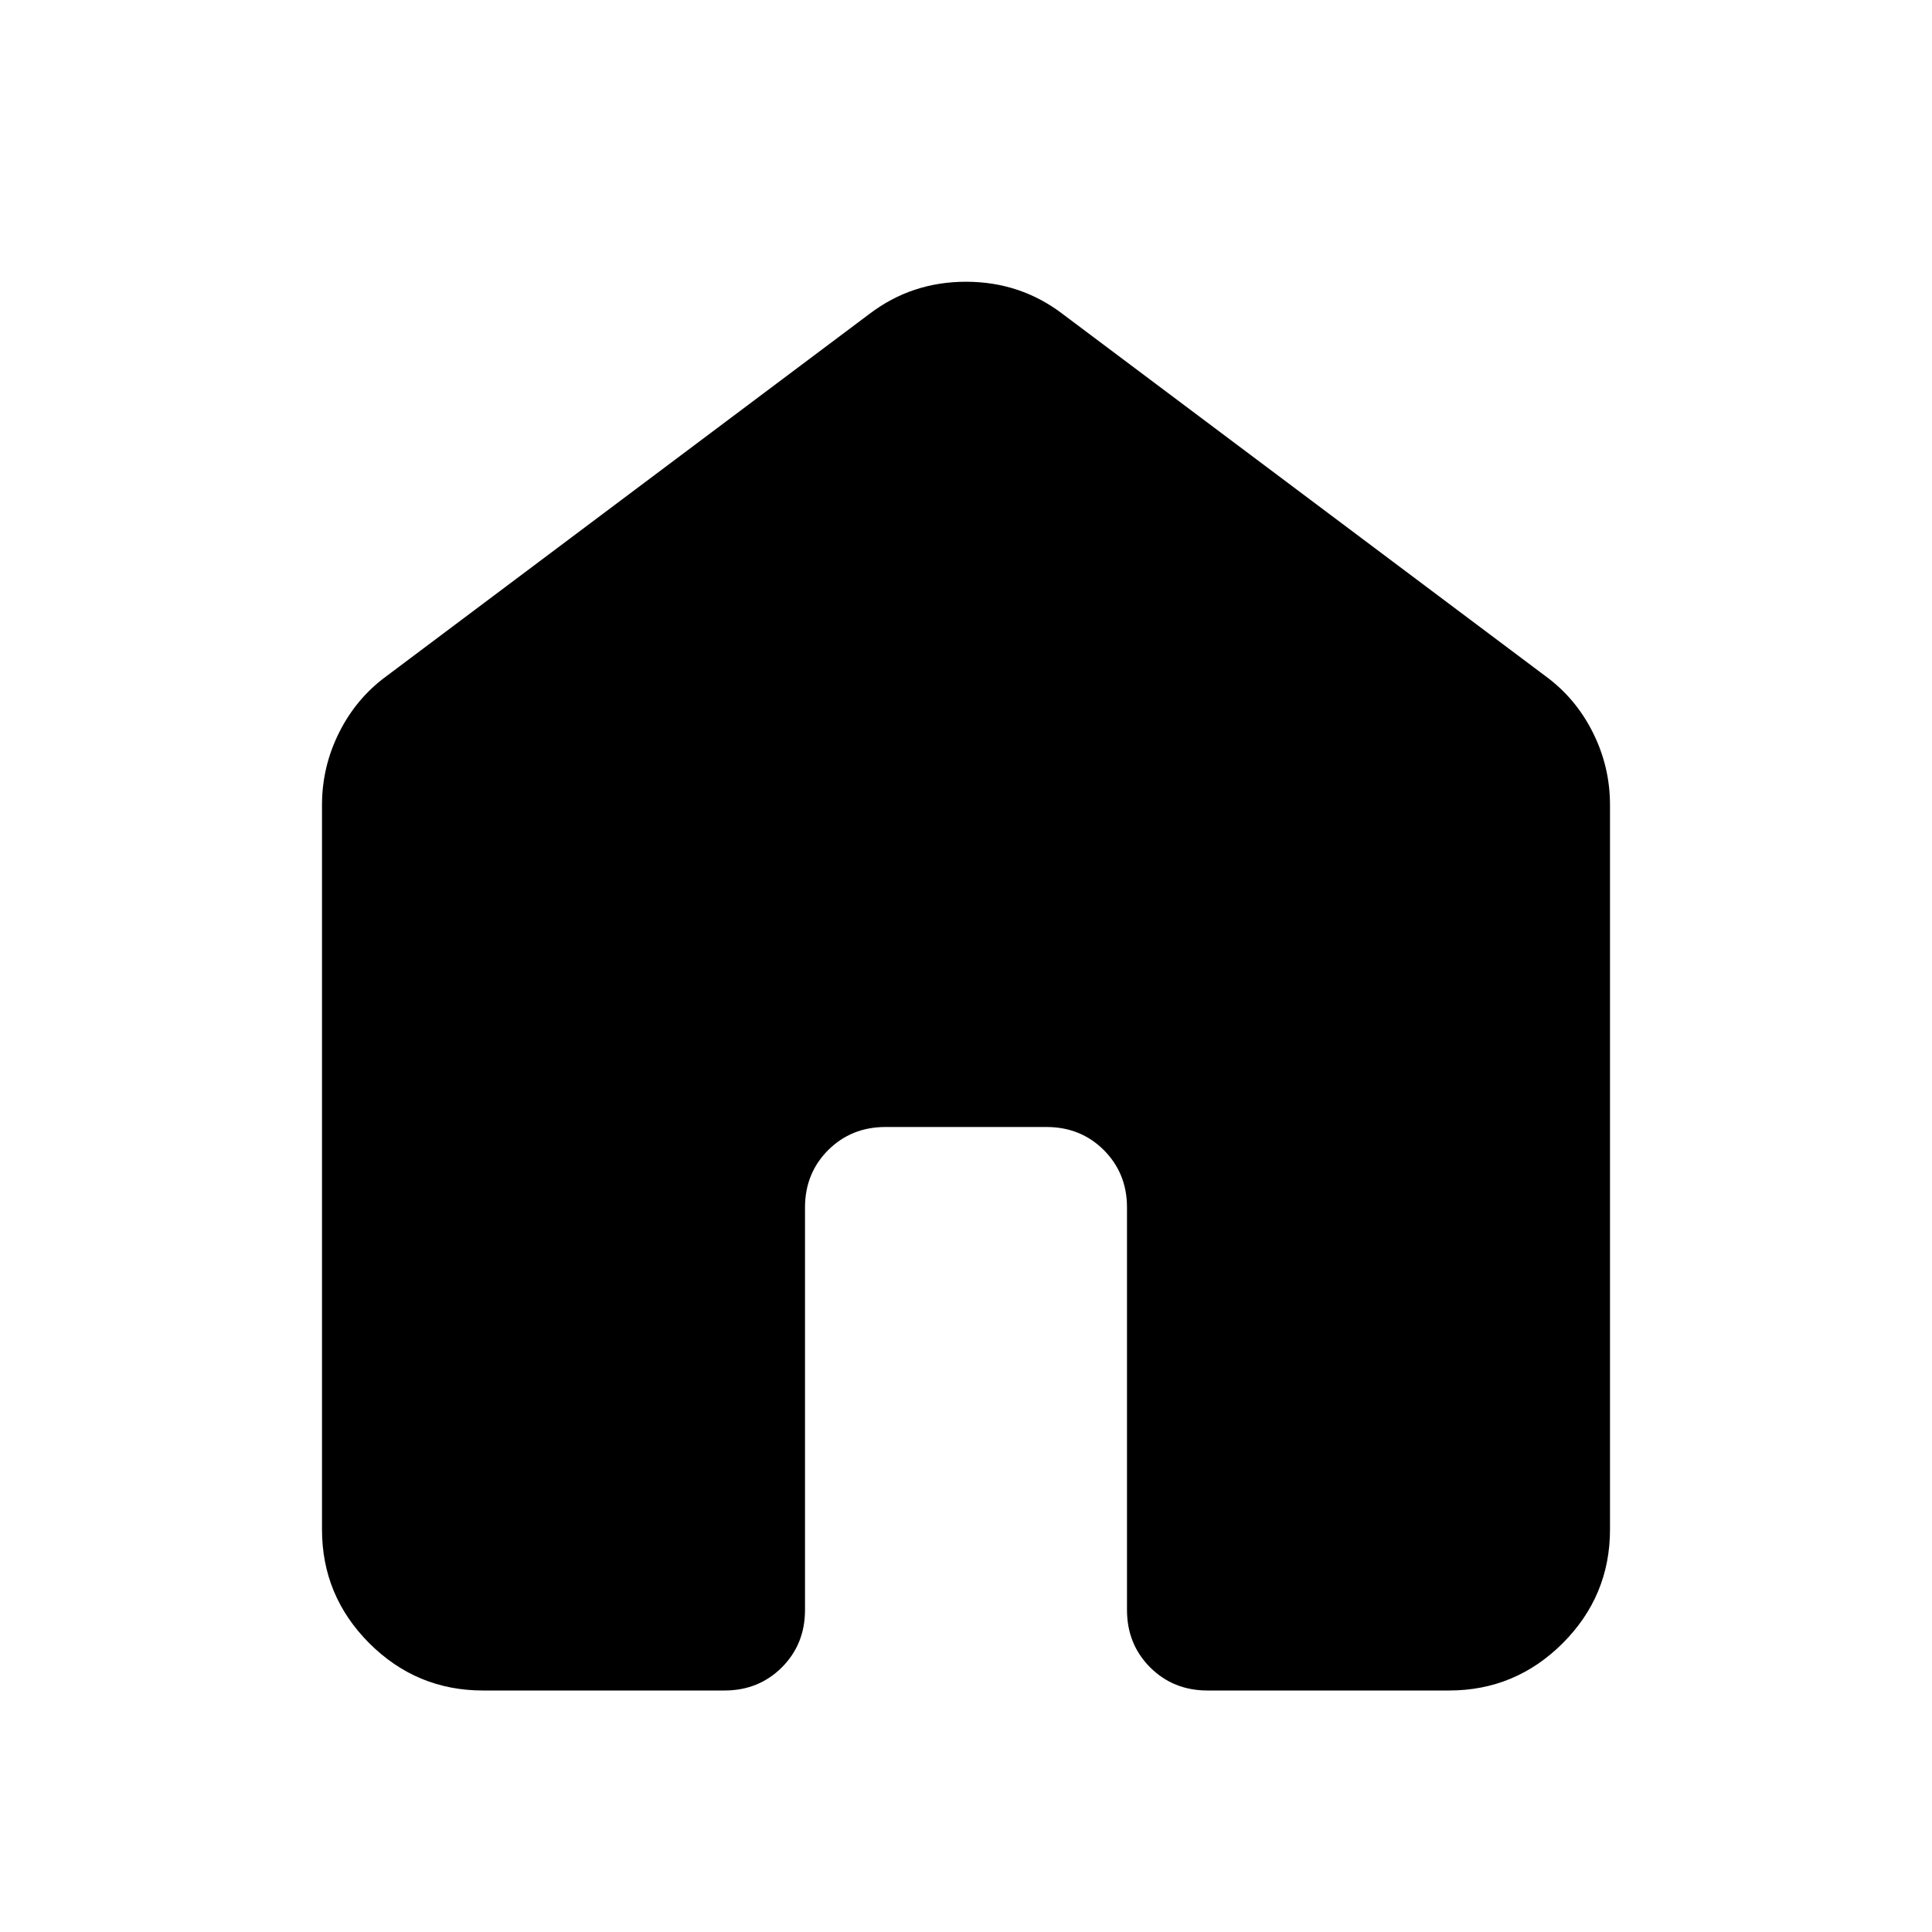
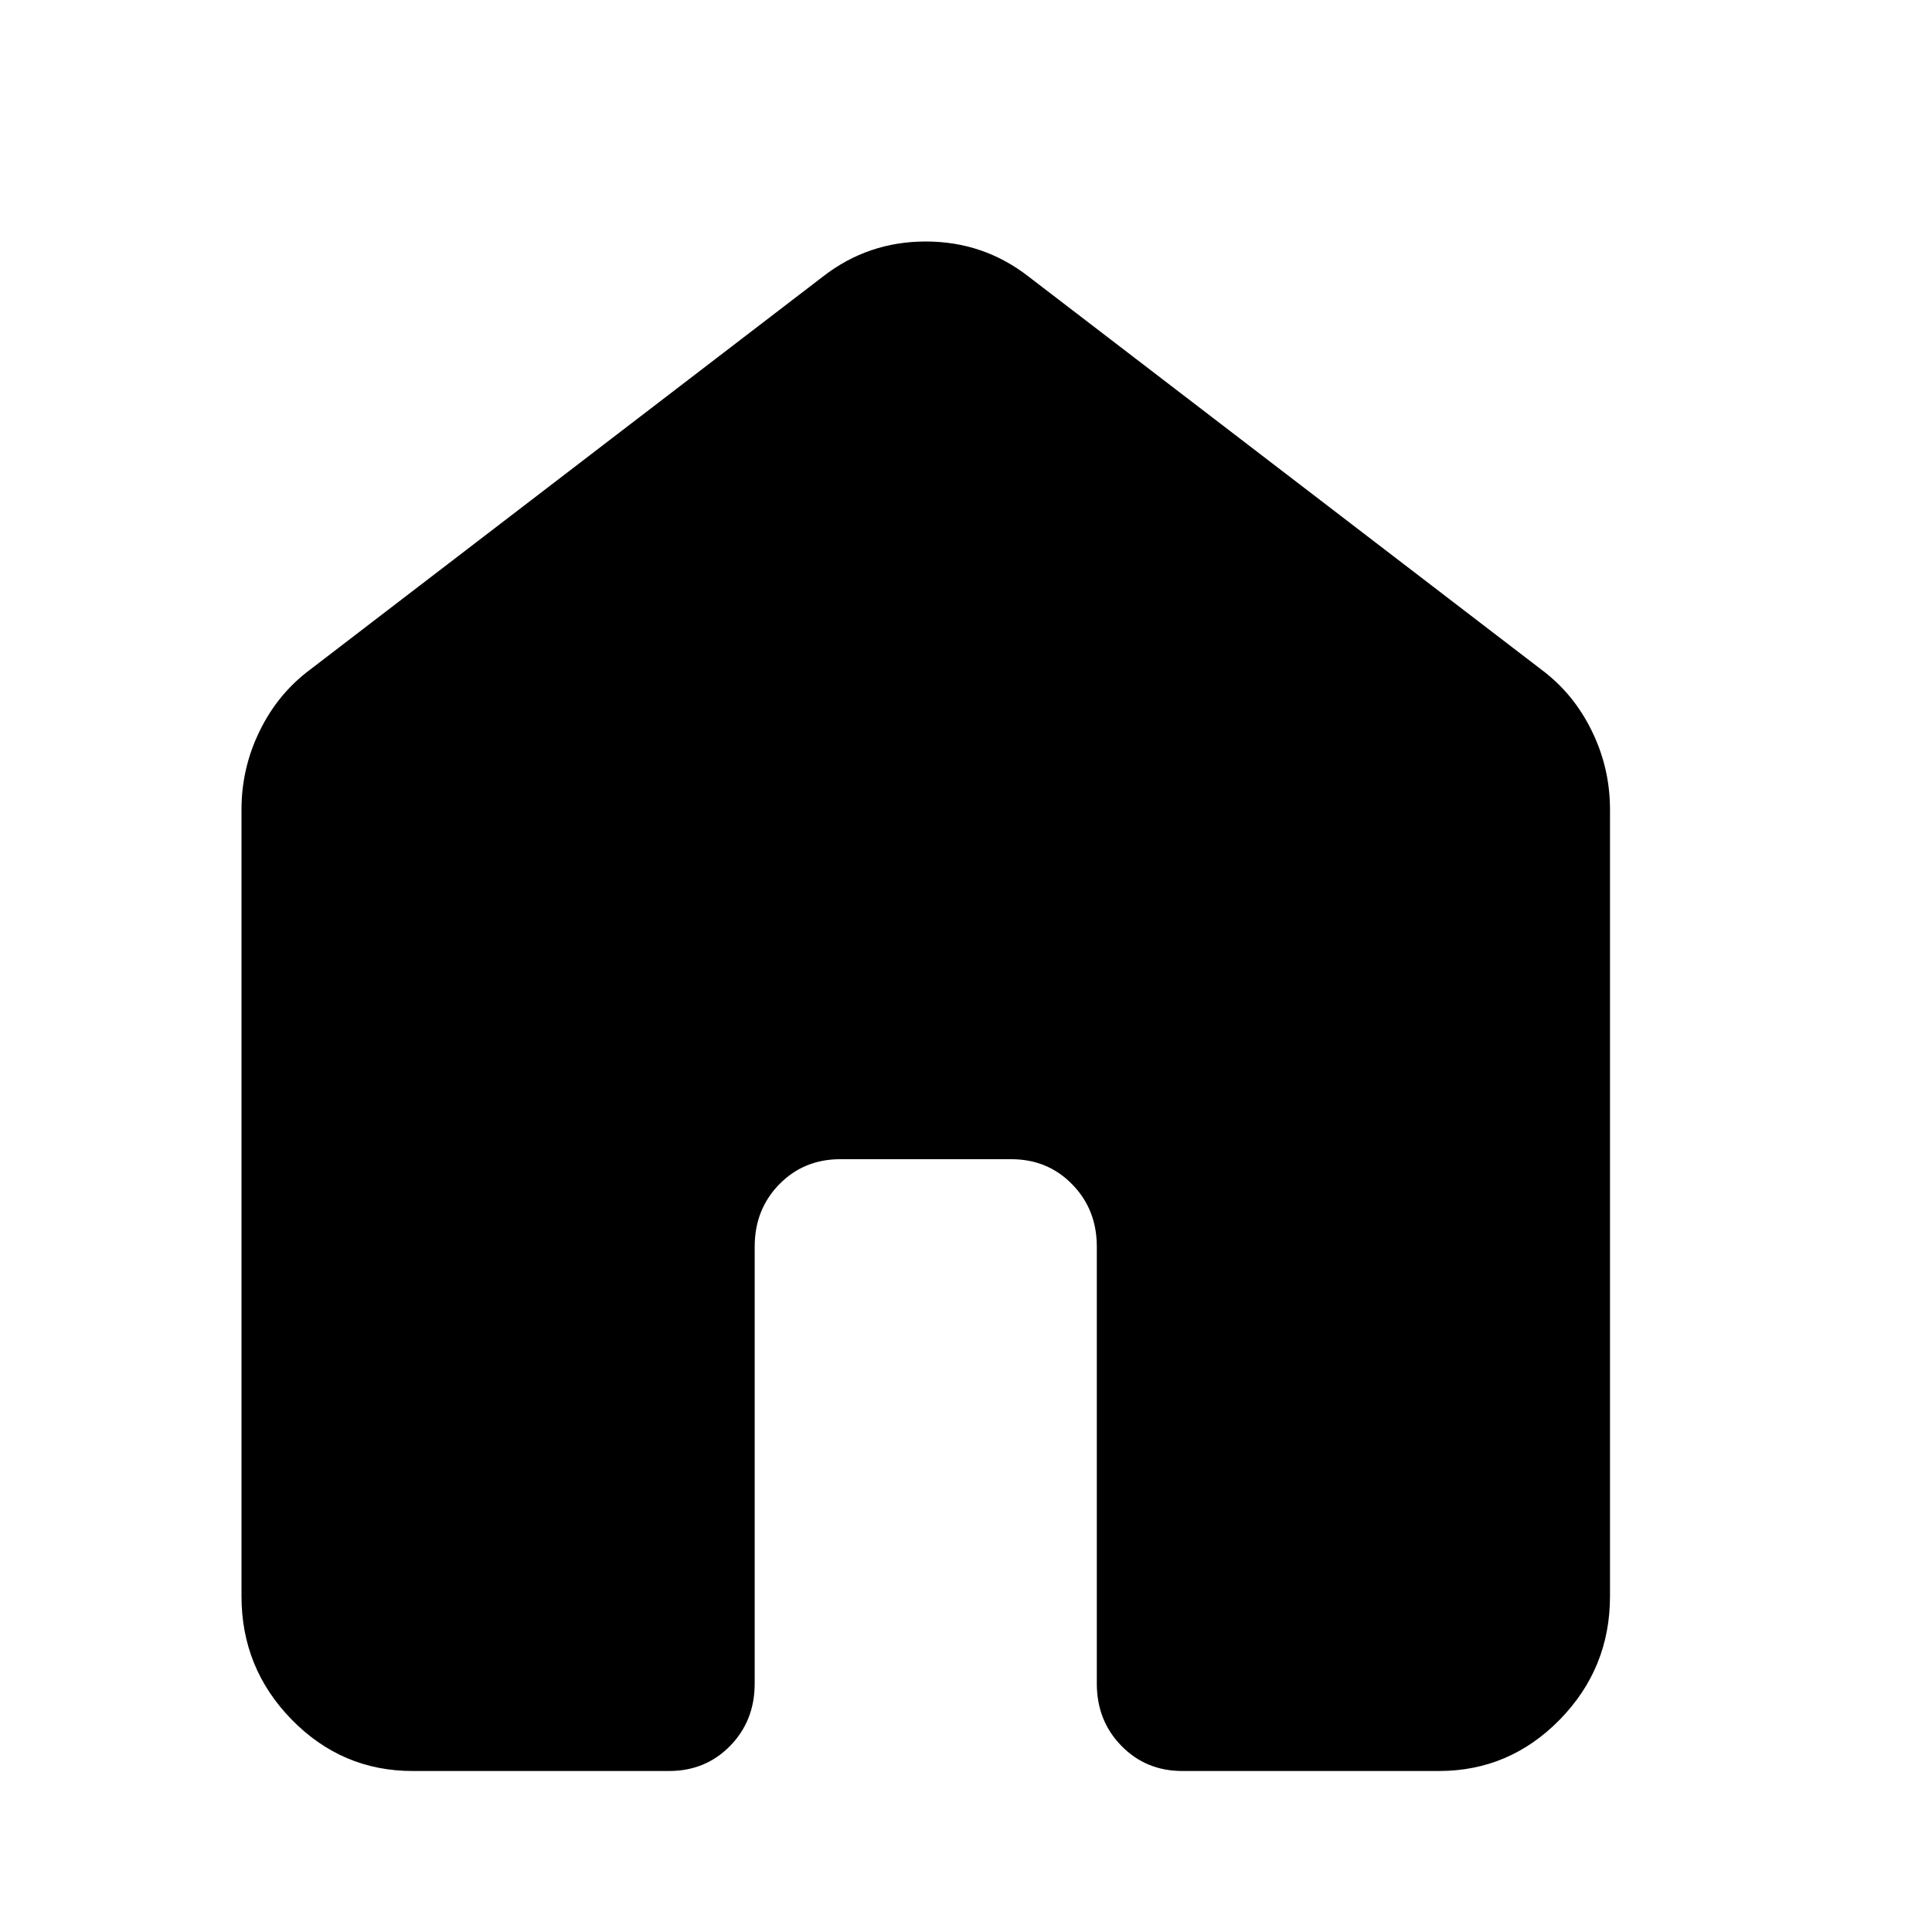
- <svg xmlns="http://www.w3.org/2000/svg" width="36" height="36" viewBox="0 0 36 36">
-   <path d="M6 28.5V15C6 14.525 6.106 14.075 6.319 13.65C6.531 13.225 6.825 12.875 7.2 12.6L16.2 5.85C16.725 5.45 17.325 5.25 18 5.25C18.675 5.25 19.275 5.45 19.8 5.85L28.8 12.6C29.175 12.875 29.469 13.225 29.681 13.65C29.894 14.075 30 14.525 30 15V28.5C30 29.325 29.706 30.031 29.119 30.619C28.531 31.206 27.825 31.5 27 31.5H22.5C22.075 31.5 21.719 31.356 21.431 31.069C21.144 30.781 21 30.425 21 30V22.5C21 22.075 20.856 21.719 20.569 21.431C20.281 21.144 19.925 21 19.5 21H16.5C16.075 21 15.719 21.144 15.431 21.431C15.144 21.719 15 22.075 15 22.5V30C15 30.425 14.856 30.781 14.569 31.069C14.281 31.356 13.925 31.5 13.5 31.5H9C8.175 31.5 7.469 31.206 6.881 30.619C6.294 30.031 6 29.325 6 28.5Z" />
+ <svg xmlns="http://www.w3.org/2000/svg" width="24" height="24" viewBox="0 0 24 24">
+   <path d="M3 19.829V10.057C3 9.713 3.075 9.388 3.226 9.08C3.376 8.772 3.584 8.519 3.85 8.32L10.225 3.434C10.597 3.145 11.022 3 11.5 3C11.978 3 12.403 3.145 12.775 3.434L19.15 8.32C19.416 8.519 19.624 8.772 19.774 9.08C19.925 9.388 20 9.713 20 10.057V19.829C20 20.426 19.792 20.937 19.376 21.362C18.96 21.787 18.459 22 17.875 22H14.688C14.386 22 14.134 21.896 13.931 21.688C13.727 21.48 13.625 21.222 13.625 20.914V15.486C13.625 15.178 13.523 14.92 13.319 14.712C13.116 14.504 12.864 14.4 12.562 14.4H10.438C10.136 14.4 9.884 14.504 9.68 14.712C9.477 14.92 9.375 15.178 9.375 15.486V20.914C9.375 21.222 9.273 21.48 9.07 21.688C8.866 21.896 8.614 22 8.312 22H5.125C4.541 22 4.04 21.787 3.624 21.362C3.208 20.937 3 20.426 3 19.829Z" />
</svg>
